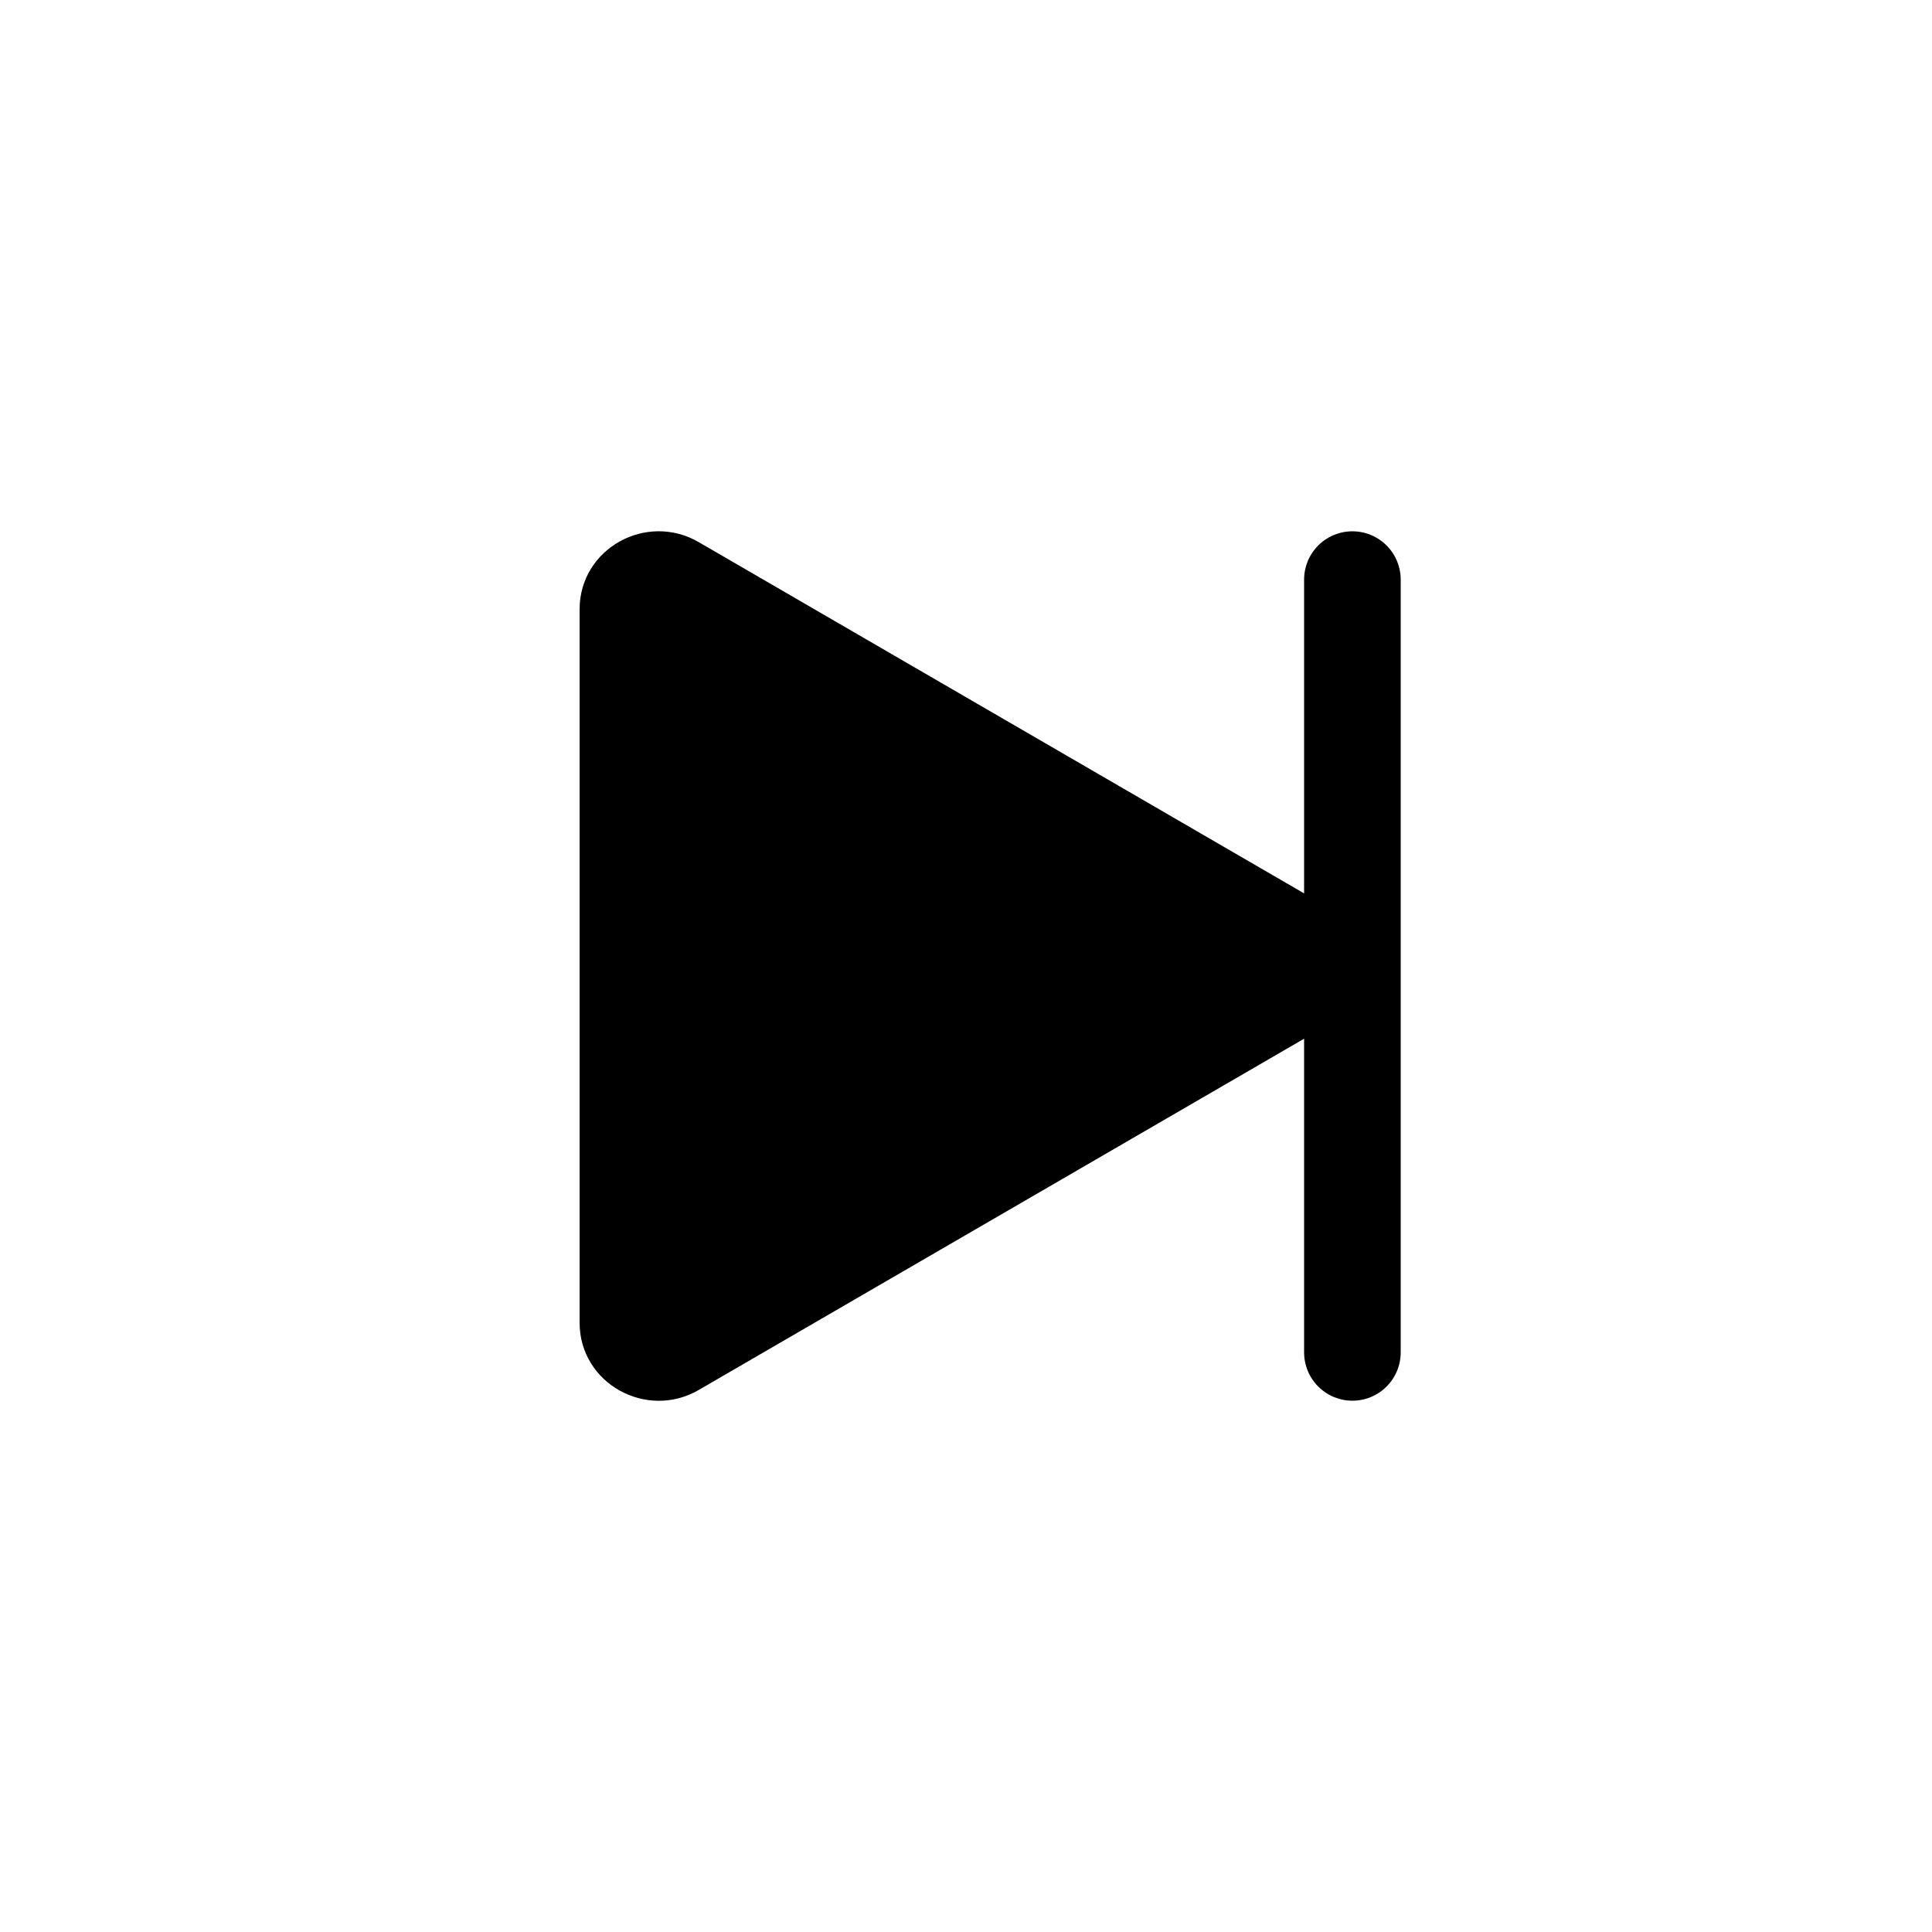
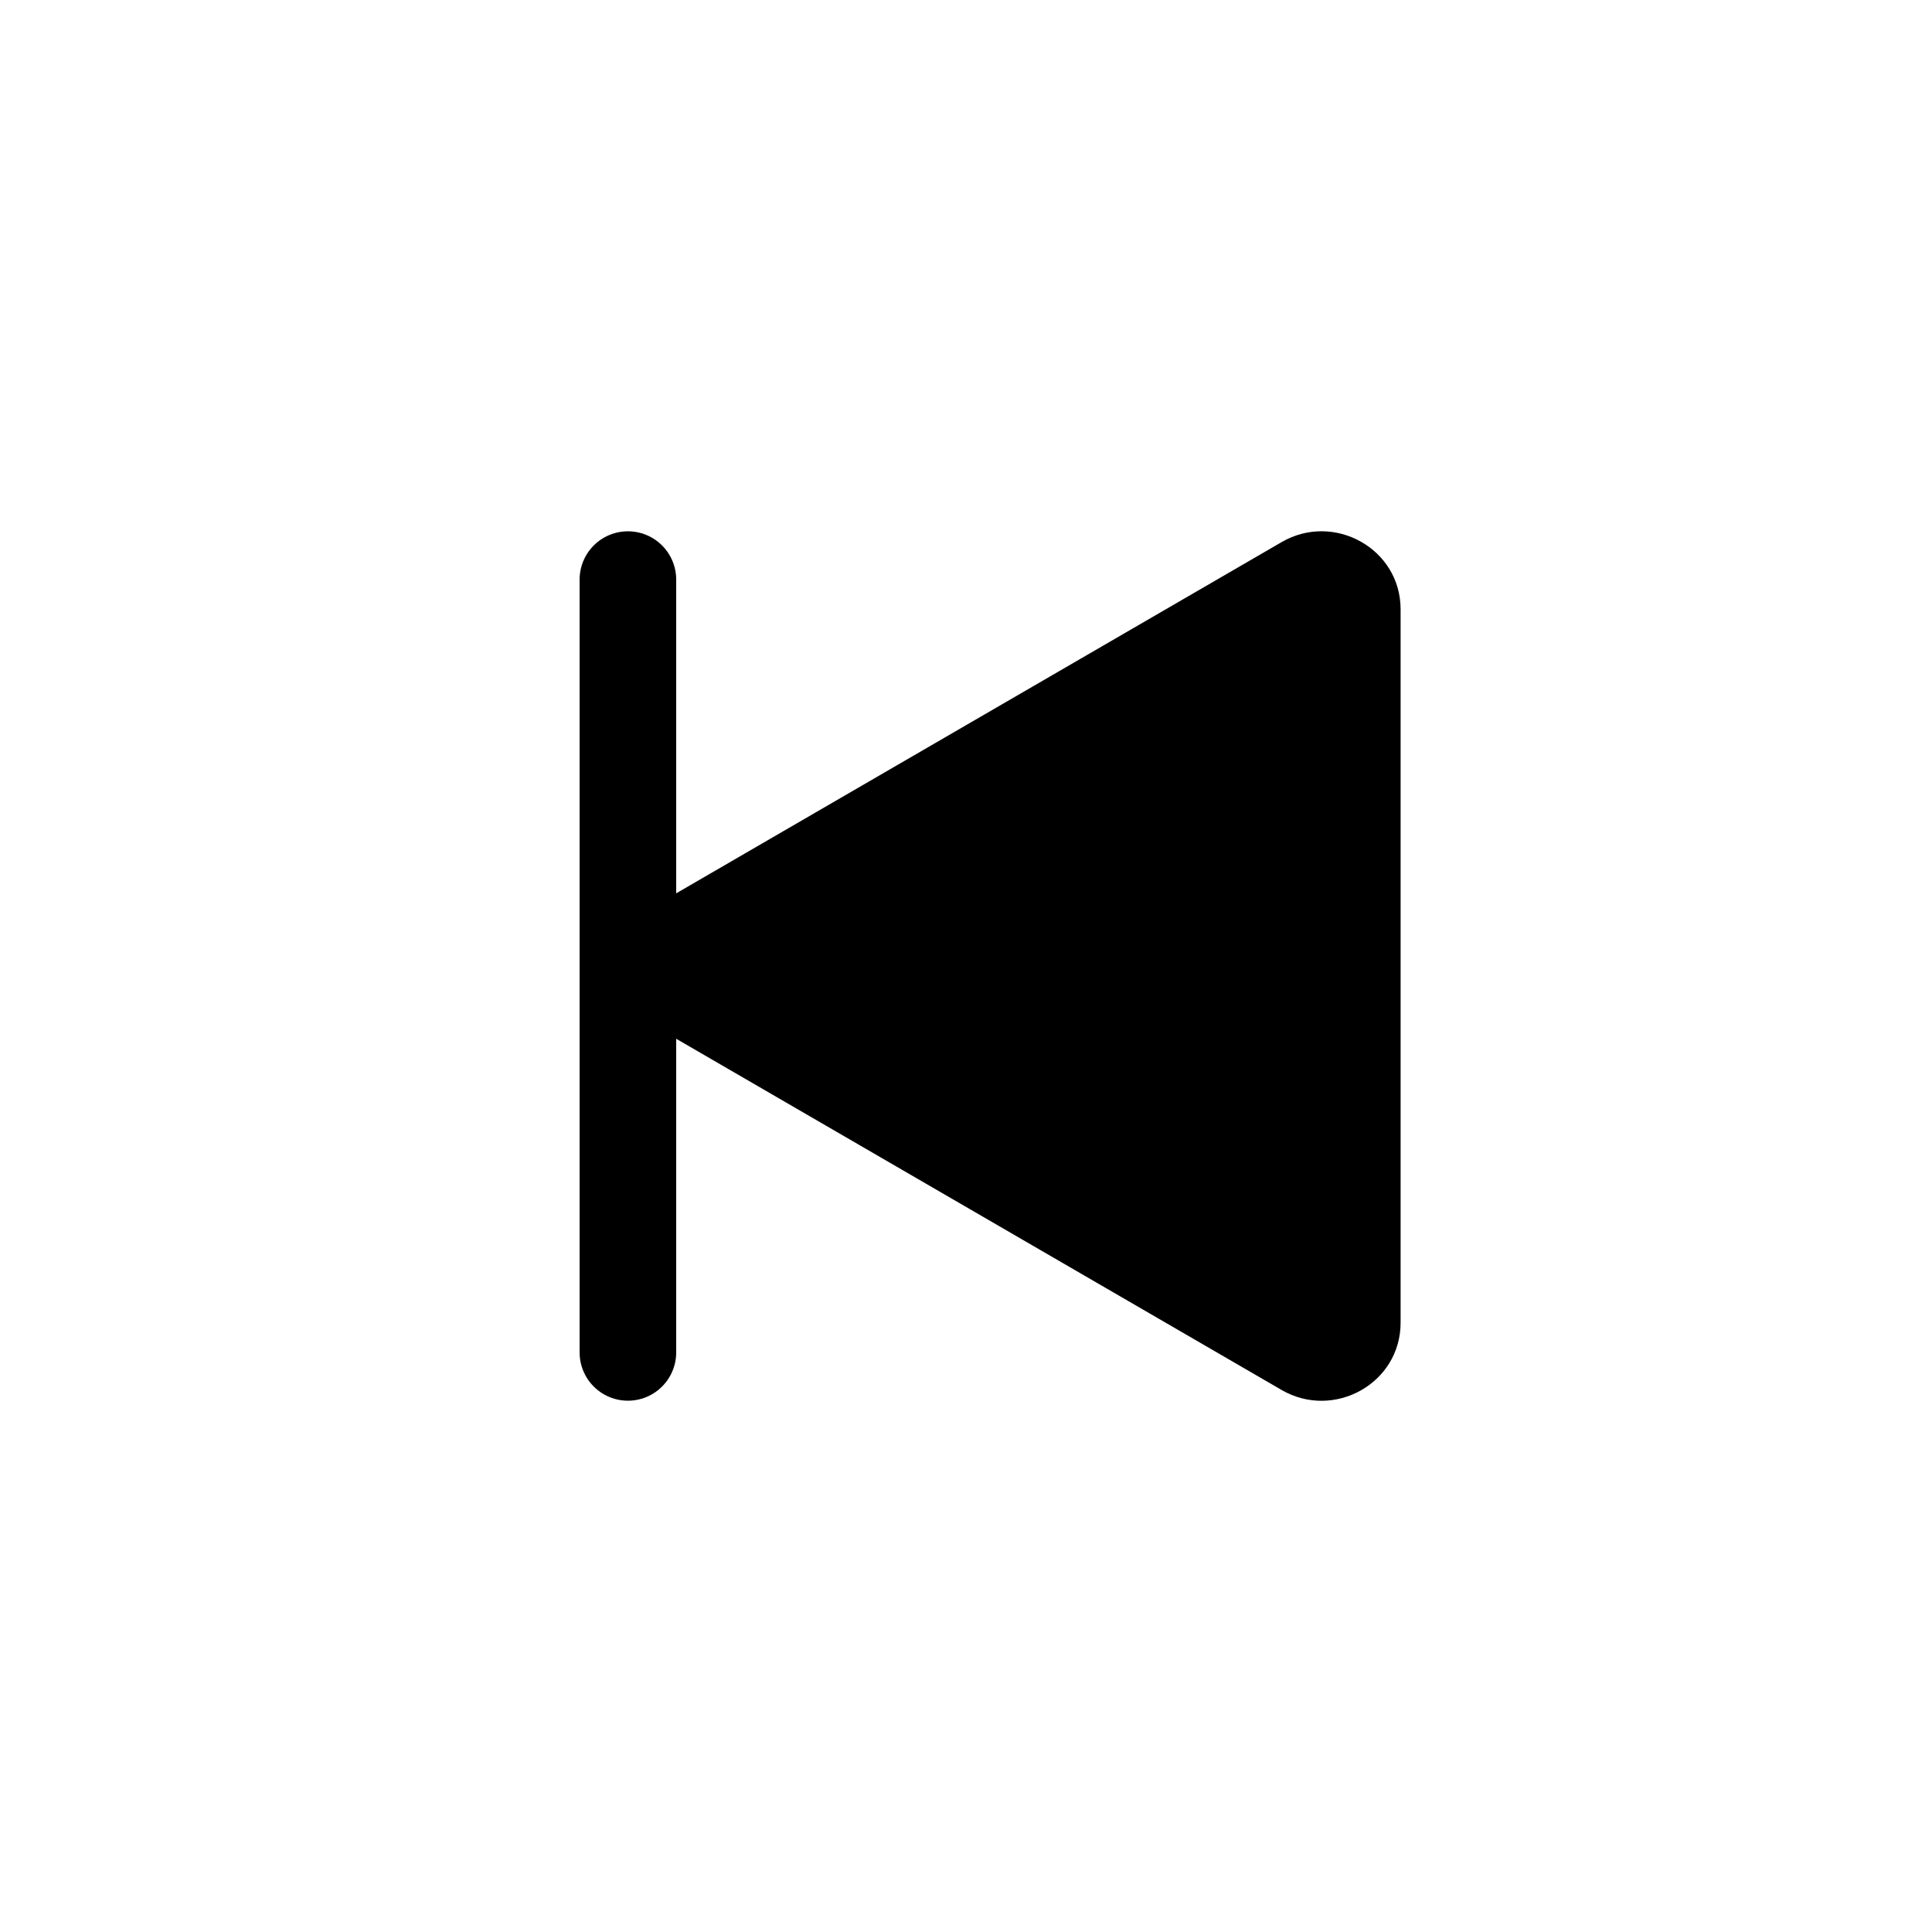
- <svg xmlns="http://www.w3.org/2000/svg" class="bi bi-skip-backward-fill" width="1em" height="1em" viewBox="0 0 20 20" fill="currentColor">
-   <path stroke="#000" stroke-linecap="round" d="M14 6v8" />
-   <path d="M13.596 10.697l-6.363 3.692c-.54.313-1.233-.066-1.233-.697V6.308c0-.63.692-1.01 1.233-.696l6.363 3.692a.802.802 0 010 1.393z" />
+ <svg xmlns="http://www.w3.org/2000/svg" class="bi bi-skip-start-fill" width="1em" height="1em" viewBox="0 0 20 20" fill="currentColor">
+   <path stroke="currentColor" stroke-linecap="round" d="M6.5 6v8" />
+   <path d="M6.903 10.697l6.364 3.692c.54.313 1.232-.066 1.232-.697V6.308c0-.63-.692-1.01-1.232-.696L6.903 9.304a.802.802 0 000 1.393z" />
</svg>
